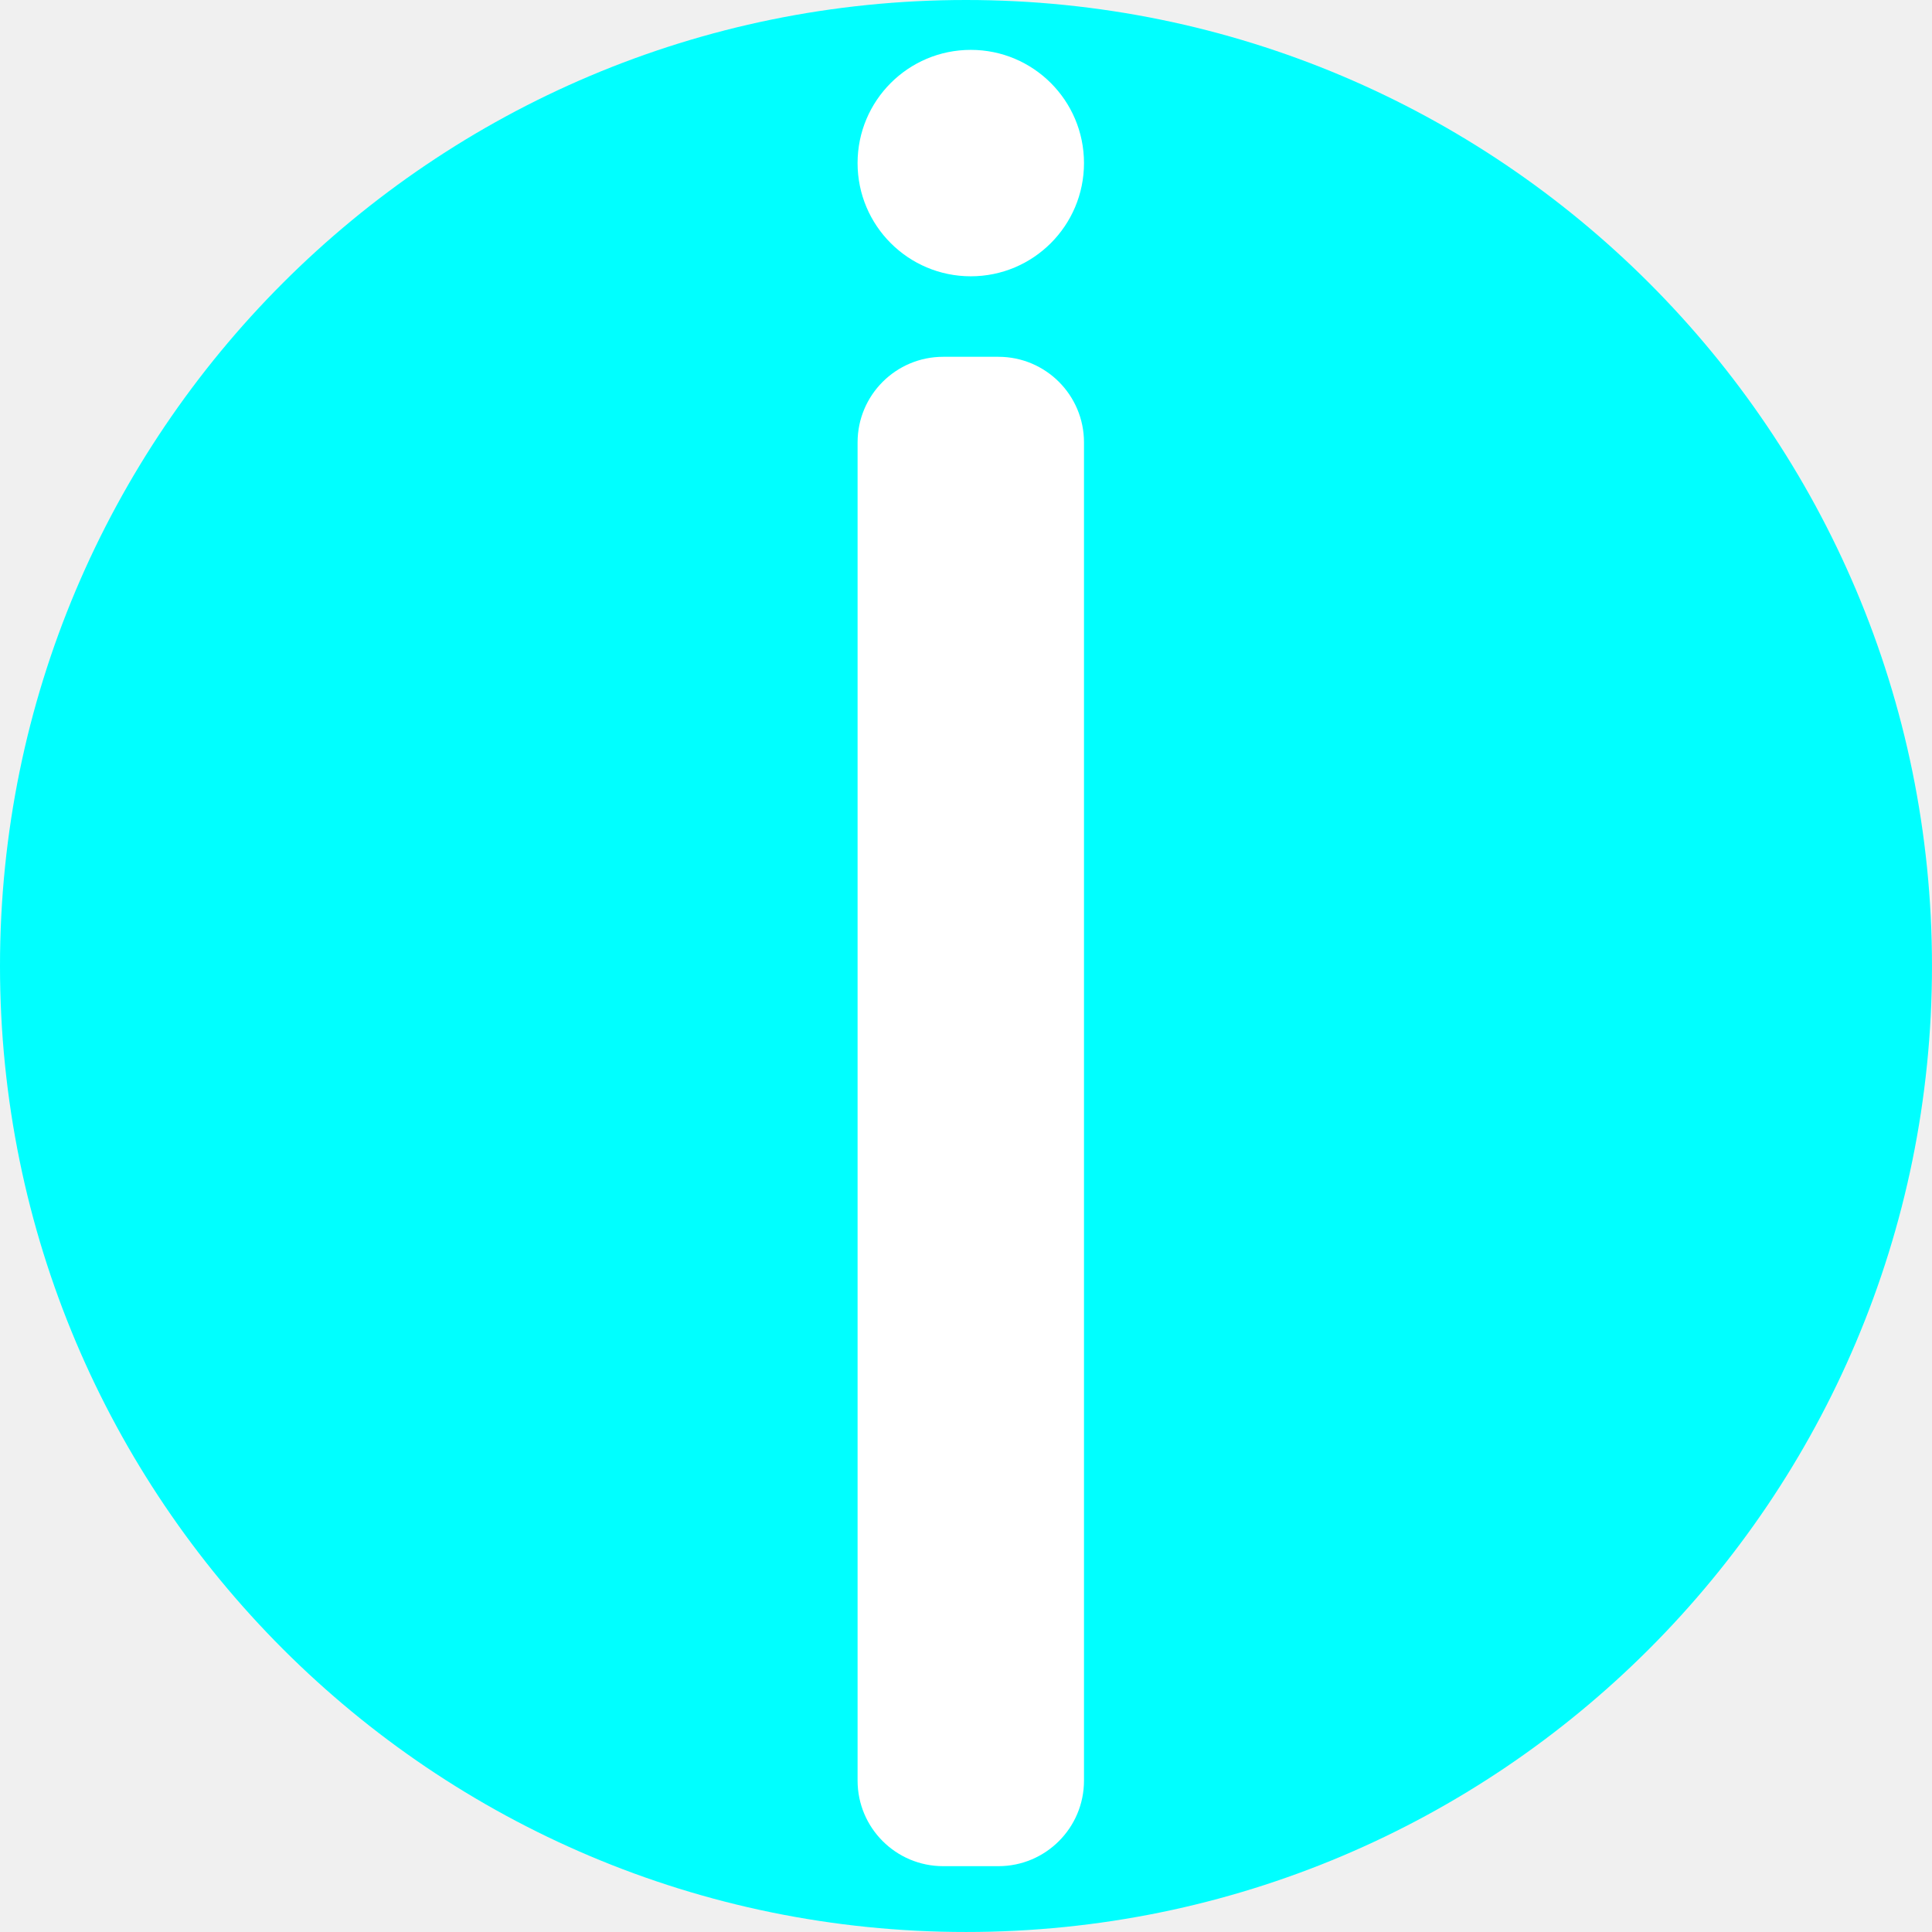
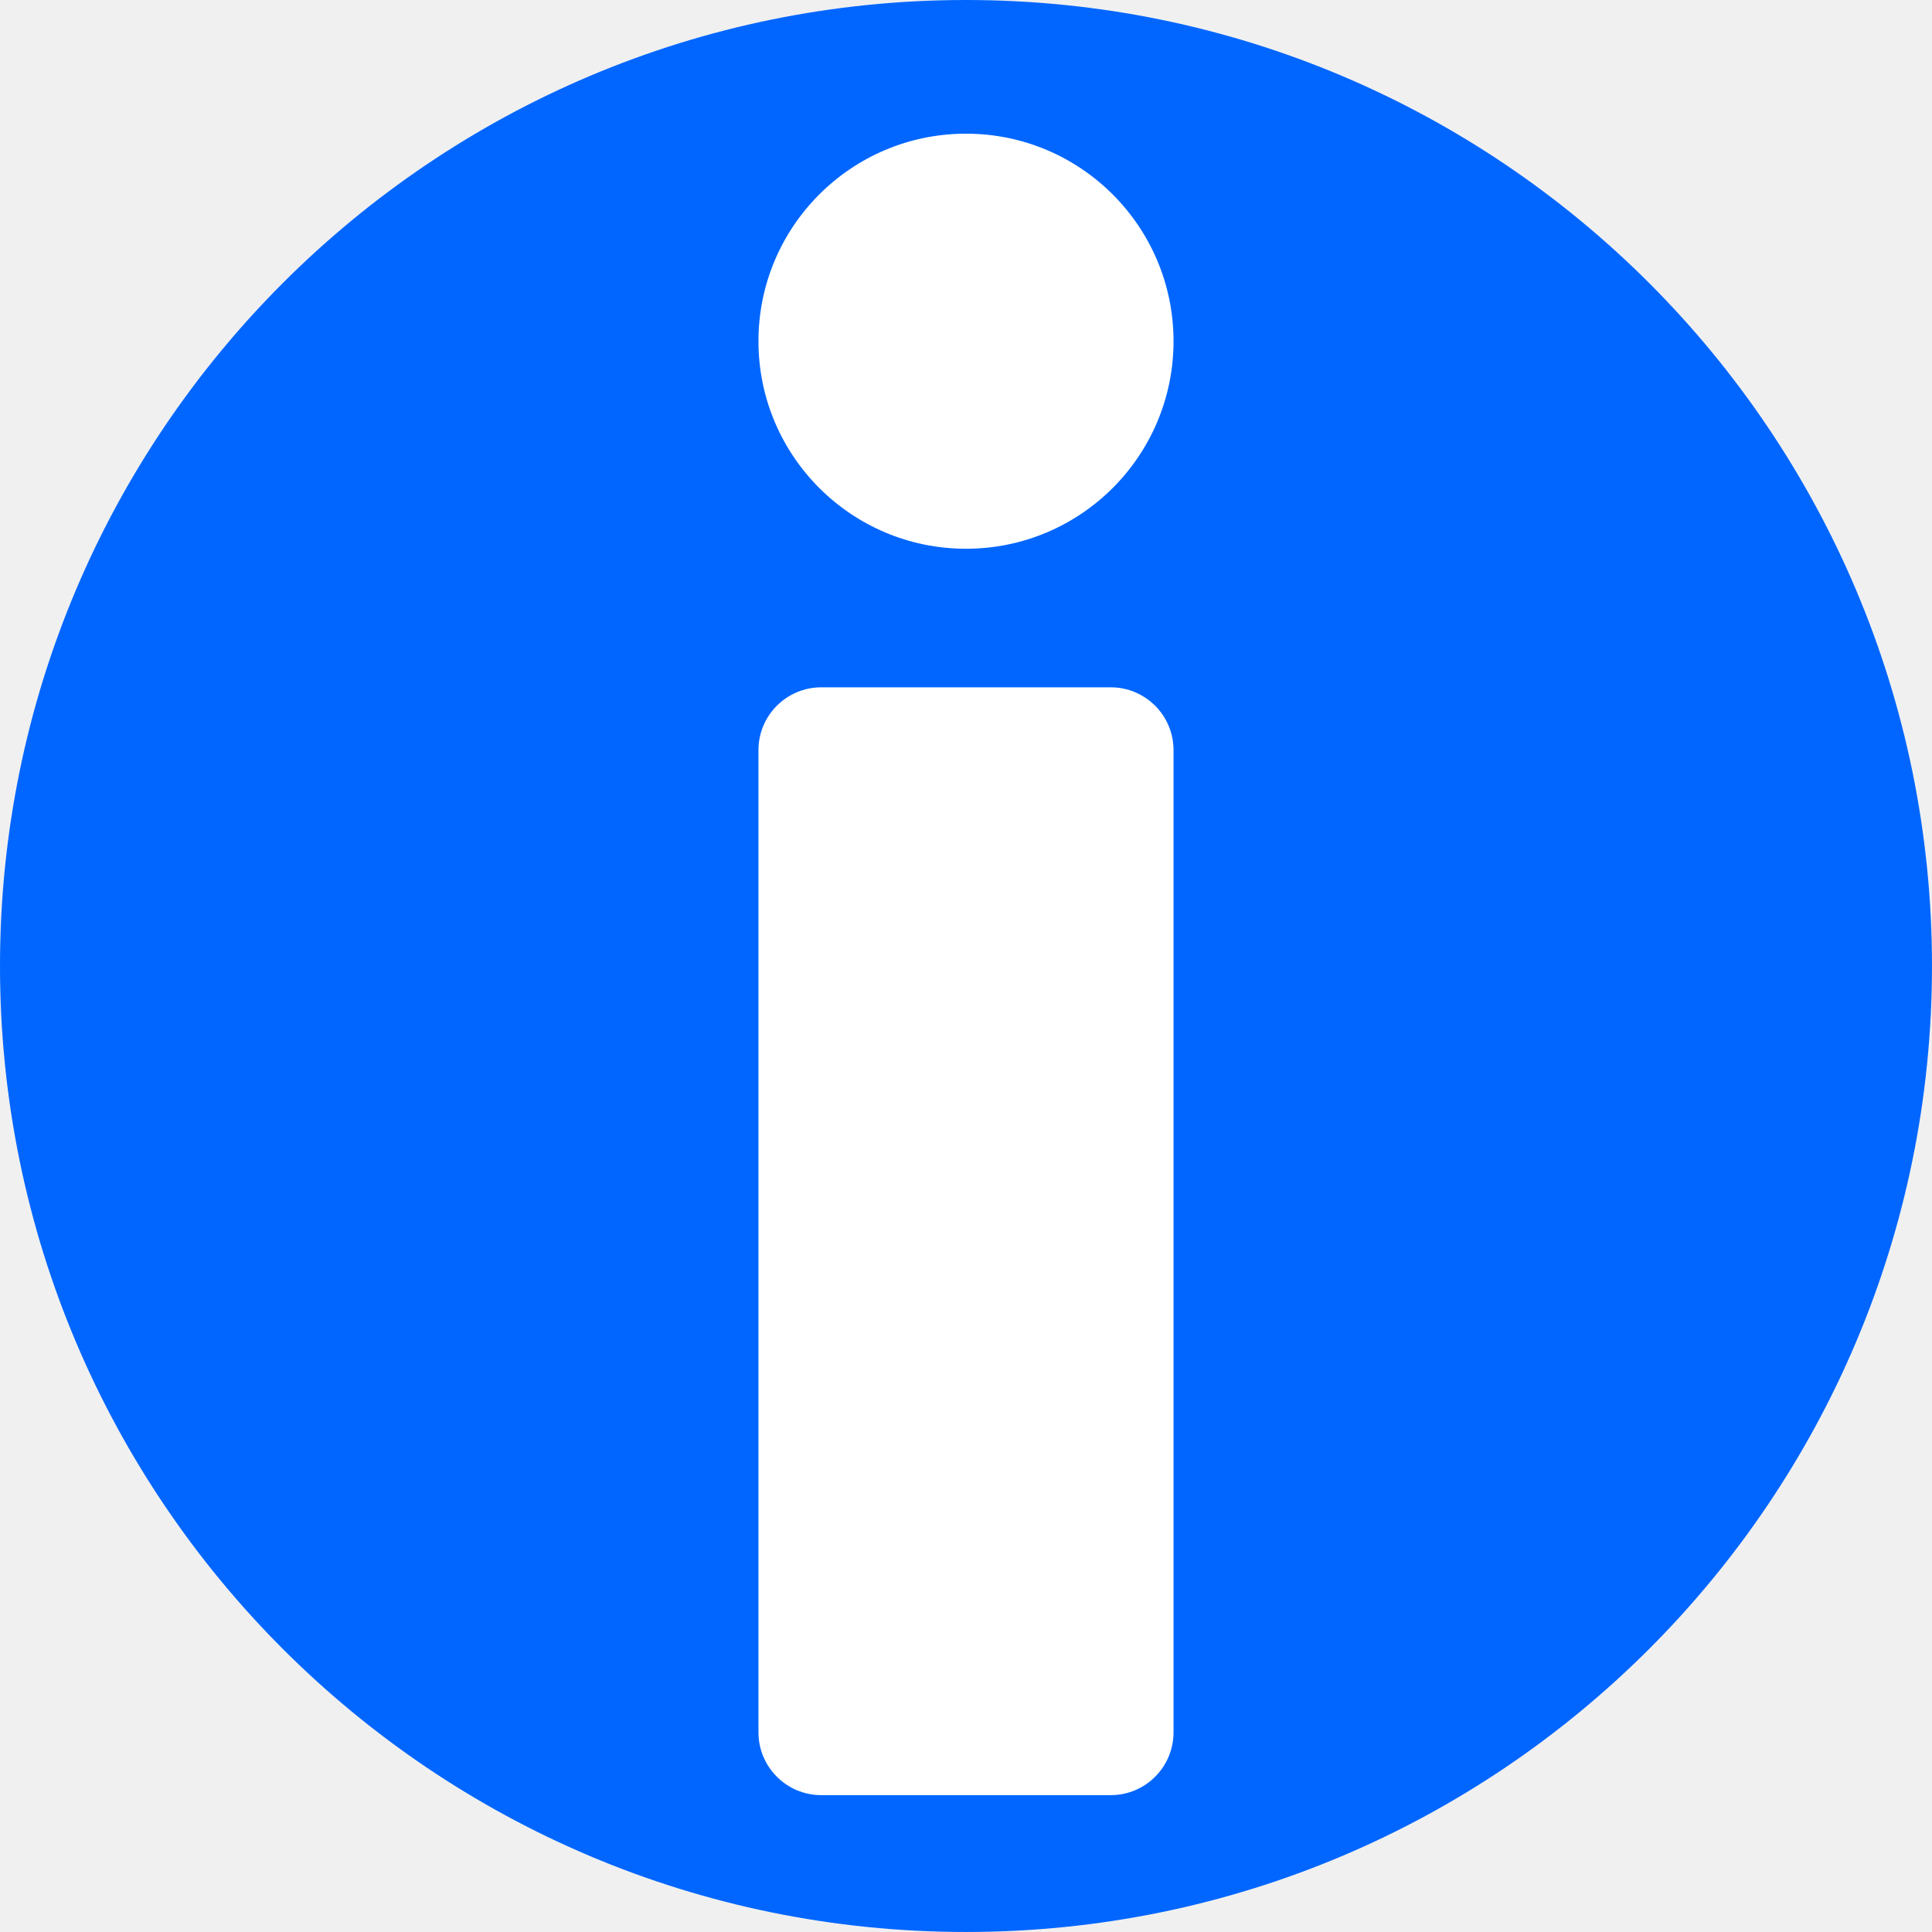
<svg xmlns="http://www.w3.org/2000/svg" width="512" height="512" viewBox="0 0 135.467 135.467" version="1.1" id="svg8">
  <defs id="defs2" />
  <g id="layer1">
-     <circle style="fill:#00ffff;stroke-width:1.914" id="path830" cx="67.733" cy="67.733" r="67.733" />
+     <circle style="fill:#0066ff;stroke-width:1.914" id="path830" cx="67.733" cy="67.733" r="67.733" />
  </g>
  <g id="layer2" style="display:inline">
-     <rect style="fill:#ffffff;stroke-width:2.794" id="rect832" width="15.875" height="105.833" x="60.132" y="25.018" ry="6.001" />
-     <circle style="display:inline;fill:#ffffff;stroke-width:1.462" id="path840" cy="11.435" cx="68.069" r="7.938" />
+     <rect style="fill:#ffffff;stroke-width:3.241" id="rect832" width="29.104" height="77.678" x="53.181" y="48.193" ry="4.405" />
+     <circle style="display:inline;fill:#ffffff;stroke-width:2.681" id="path840" cy="23.925" cx="67.733" r="14.552" />
  </g>
</svg>
